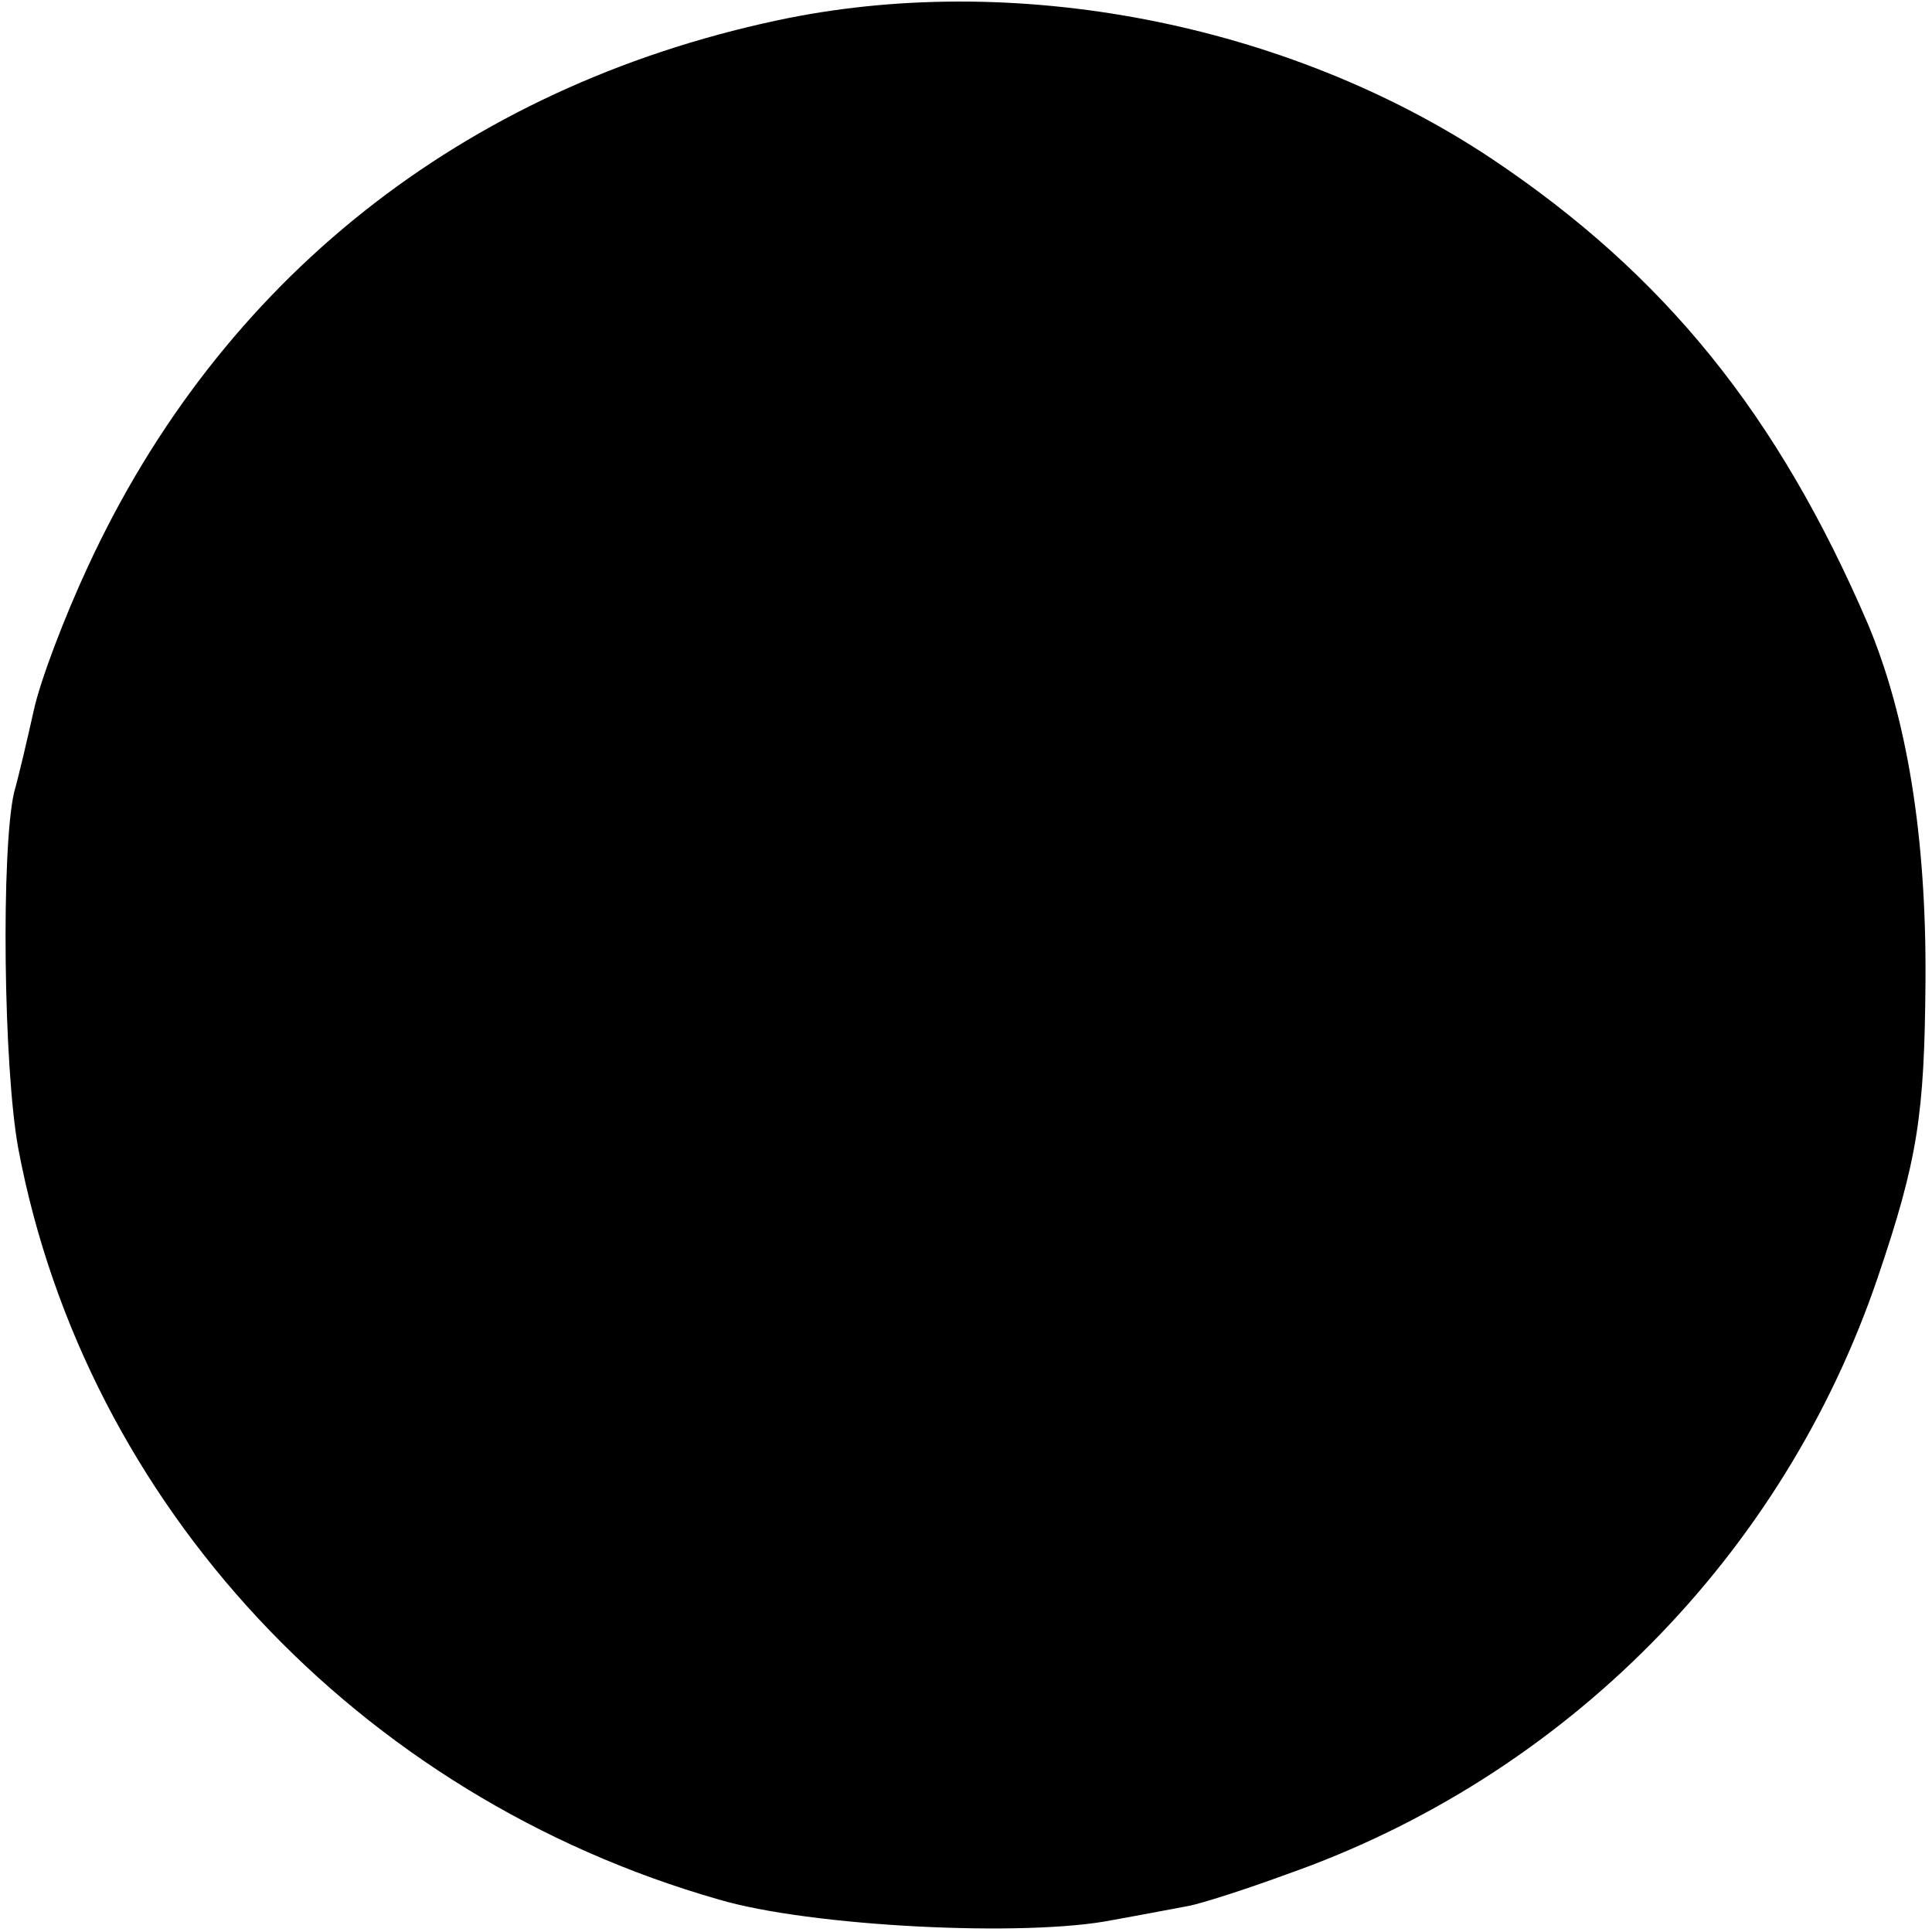
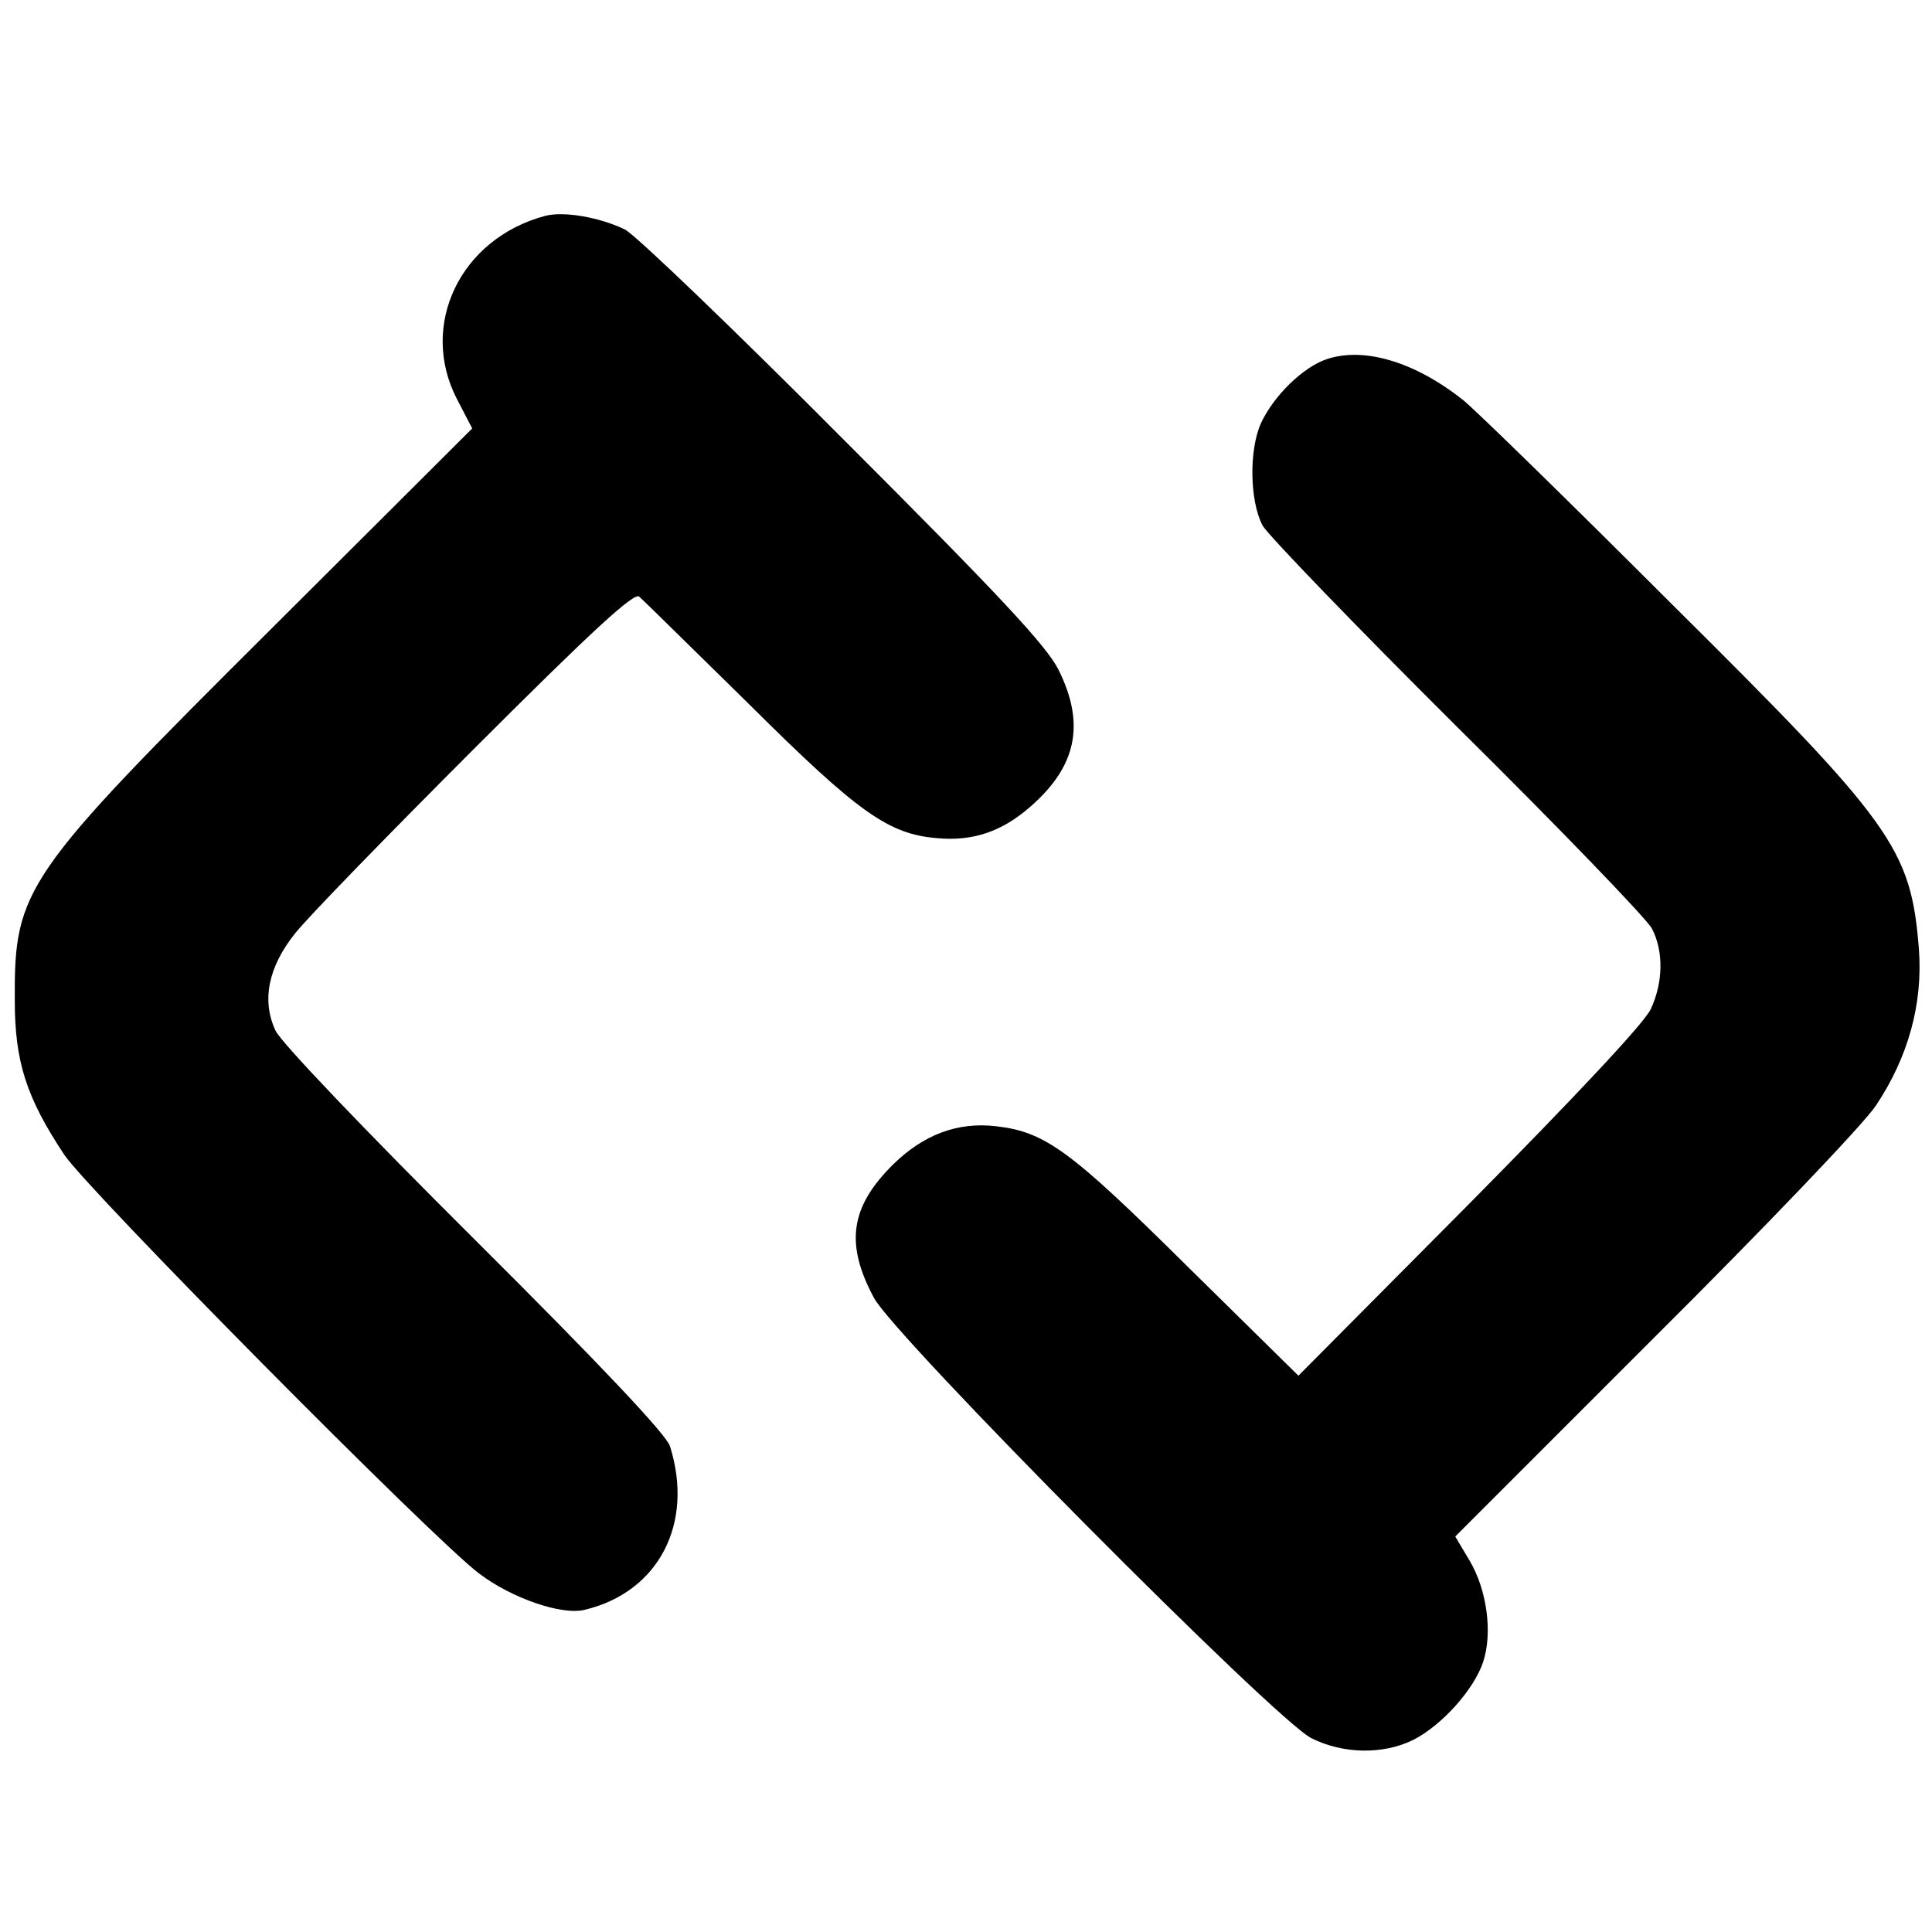
- <svg xmlns="http://www.w3.org/2000/svg" version="1.0" width="178pt" height="178pt" viewBox="0 0 178 178" preserveAspectRatio="xMidYMid meet">
-   <g transform="translate(0,178) scale(0.1,-0.1)" fill="#000000" stroke="none">
-     <path d="M715 1761 c-289 -62 -512 -239 -634 -503 -21 -45 -44 -105 -50 -133 -6 -27 -14 -61 -18 -75 -12 -52 -10 -254 4 -329 62 -327 313 -596 645 -691 84 -25 283 -35 363 -19 28 5 59 11 70 13 11 2 52 15 90 29 257 90 458 294 545 550 37 109 43 150 44 272 1 134 -17 244 -53 330 -83 193 -187 322 -347 429 -188 125 -441 174 -659 127z" />
+ <svg xmlns="http://www.w3.org/2000/svg" height="340pt" preserveAspectRatio="xMidYMid meet" viewBox="0 0 340 340" width="340pt">
+   <g transform="matrix(.1 0 0 -.1 0 340)">
+     <path d="m959 3020c-149-40-222-192-155-322l27-52-352-351c-438-436-454-459-453-655 0-108 20-171 87-272 42-63 650-677 730-737 58-44 146-74 186-64 130 31 193 152 150 288-6 20-123 144-343 363-193 192-341 347-351 368-25 53-13 112 34 171 21 27 163 173 316 326 210 210 281 275 290 267 7-6 94-92 194-190 192-191 245-228 330-235 64-6 115 12 165 56 81 71 96 145 49 240-21 42-102 129-378 405-192 193-366 360-385 370-43 21-107 33-141 24z" />
+     <path d="m2335 2768c-42-14-94-65-116-113-21-47-20-136 3-180 9-16 163-176 343-355 180-178 334-338 342-354 21-40 20-95-2-142-11-24-132-153-319-342l-301-303-196 193c-205 203-249 236-336 246-68 8-128-15-181-67-76-75-85-140-34-235 36-68 707-744 770-775 56-28 126-29 179-3 51 26 107 89 123 137 17 51 7 127-24 179l-25 42 350 350c193 192 368 375 390 408 57 85 83 179 76 275-14 178-45 221-436 609-178 178-343 339-365 357-85 68-175 95-241 73z" />
  </g>
</svg>
